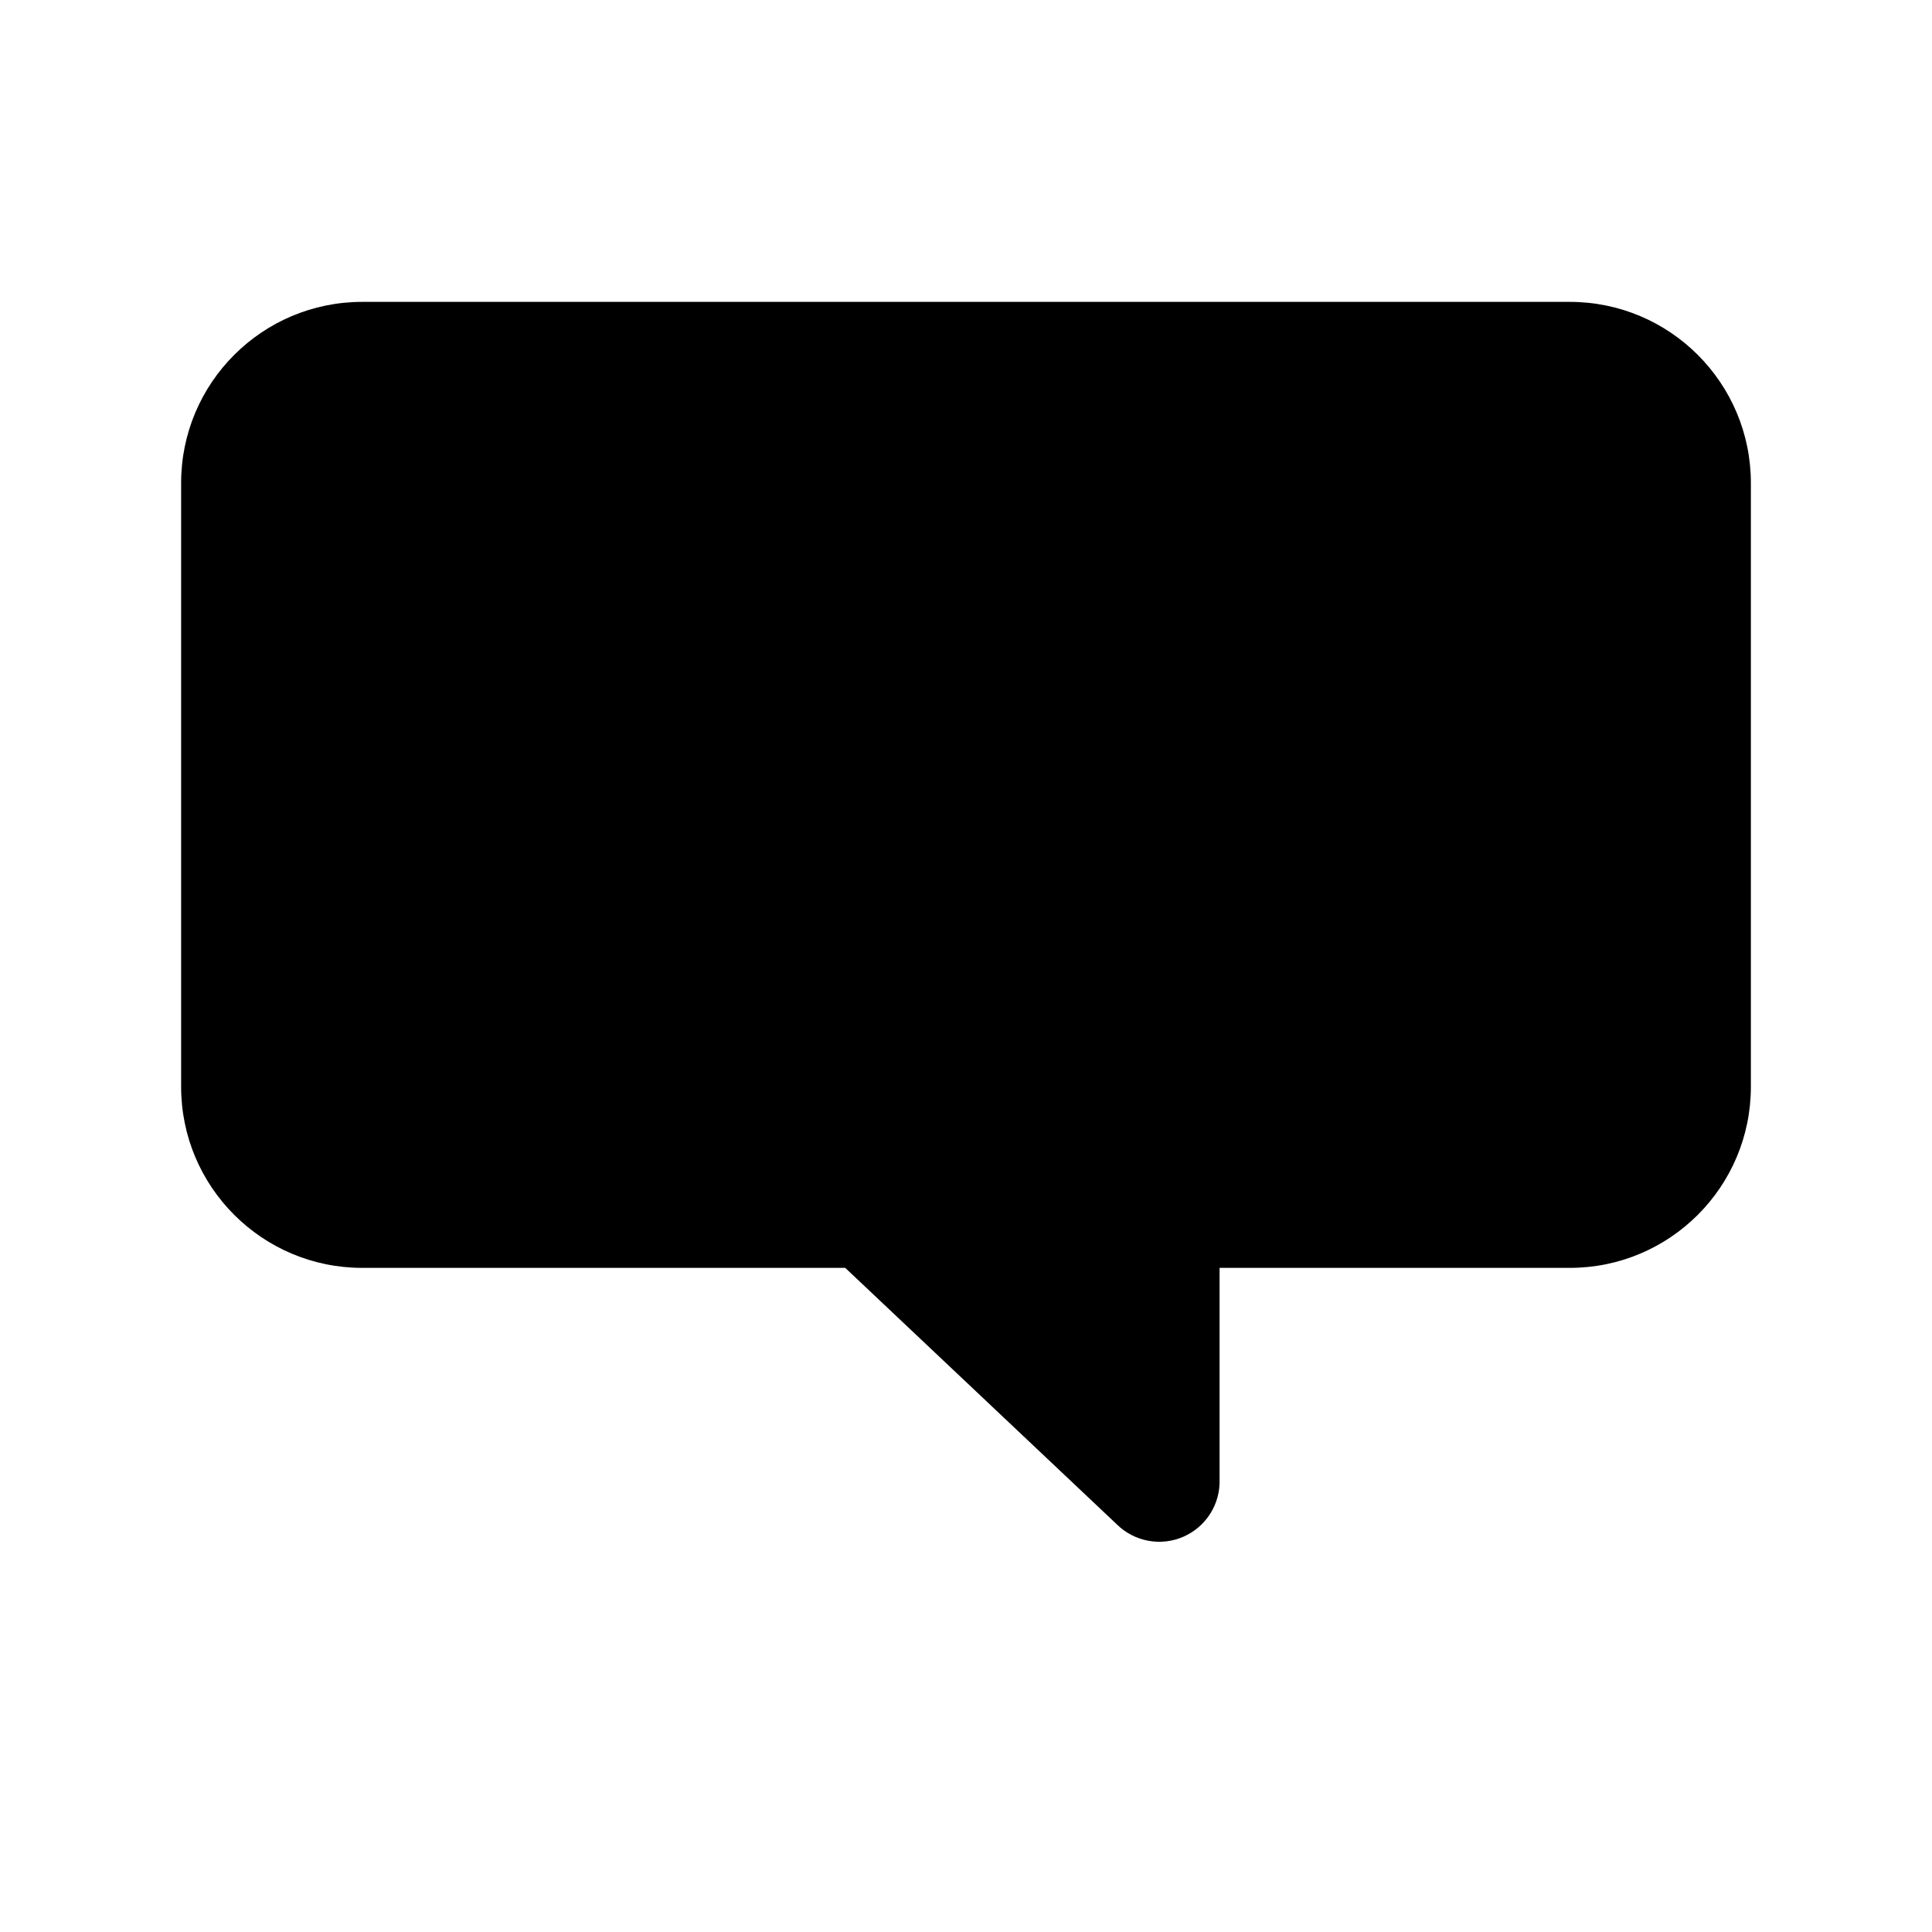
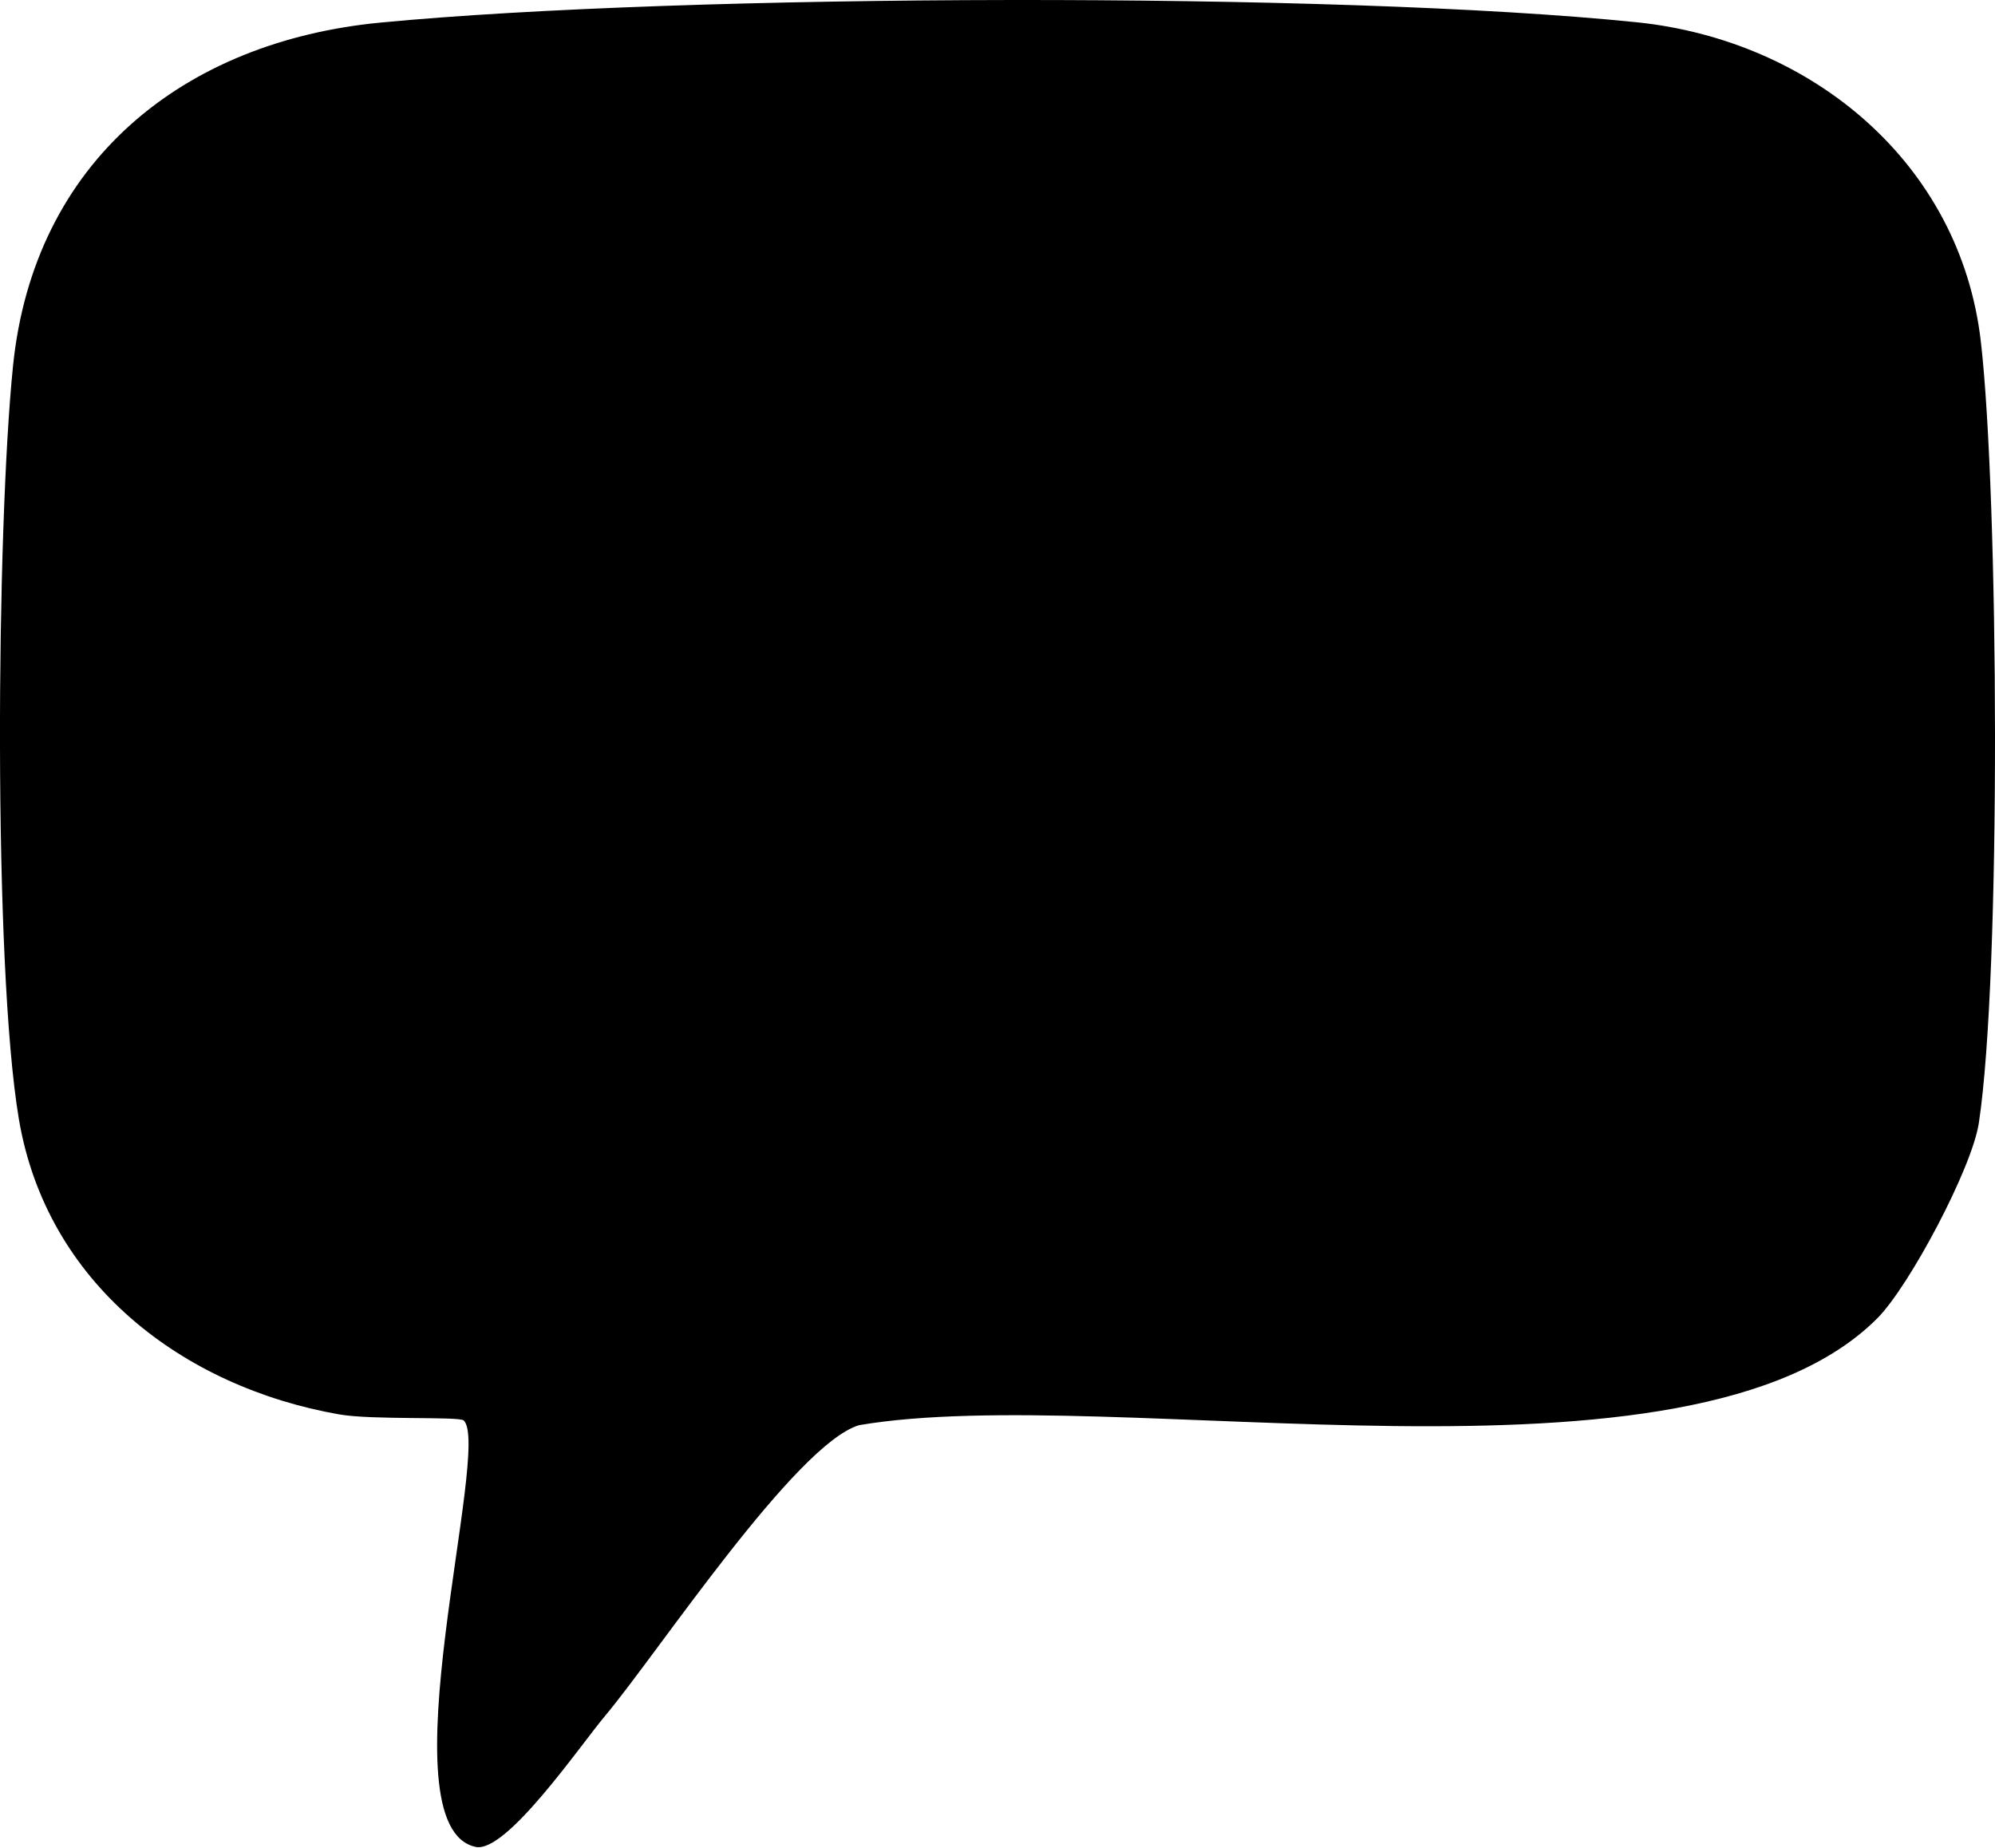
- <svg xmlns="http://www.w3.org/2000/svg" viewBox="0 0 64 64" fill="currentColor">
-   <path d="M12 10a6 6 0 0 0-6 6v20a6 6 0 0 0 6 6h16l9 8.5a2 2 0 0 0 3.4-1.5V42H52a6 6 0 0 0 6-6V16a6 6 0 0 0-6-6H12Z" />
+ <svg xmlns="http://www.w3.org/2000/svg" width="123.334" height="114.209" viewBox="0 0 123.334 114.209">
+   <path id="A1" d="M118.983,235.592c-11.584,11.672-47.153,3.937-62.965,6.626C52.094,243.38,43.55,256.337,40.306,260.2c-1.537,1.831-6.1,8.5-7.995,8.094-5.794-1.242,1.03-24.783-.744-26.368-.287-.256-5.652-.015-7.686-.372-9.706-1.7-18.111-8.124-19.813-18.281-1.6-9.539-1.383-36.527-.357-46.551C5,164.1,14.215,156.67,26.438,155.5c18.675-1.79,59.093-1.922,77.654-.018,10.783,1.106,20,8.678,21.273,19.749,1.1,9.555,1.273,39.11-.125,48.306-.429,2.82-4.3,10.078-6.257,12.055" transform="translate(-2.905 -154.105)" />
</svg>
